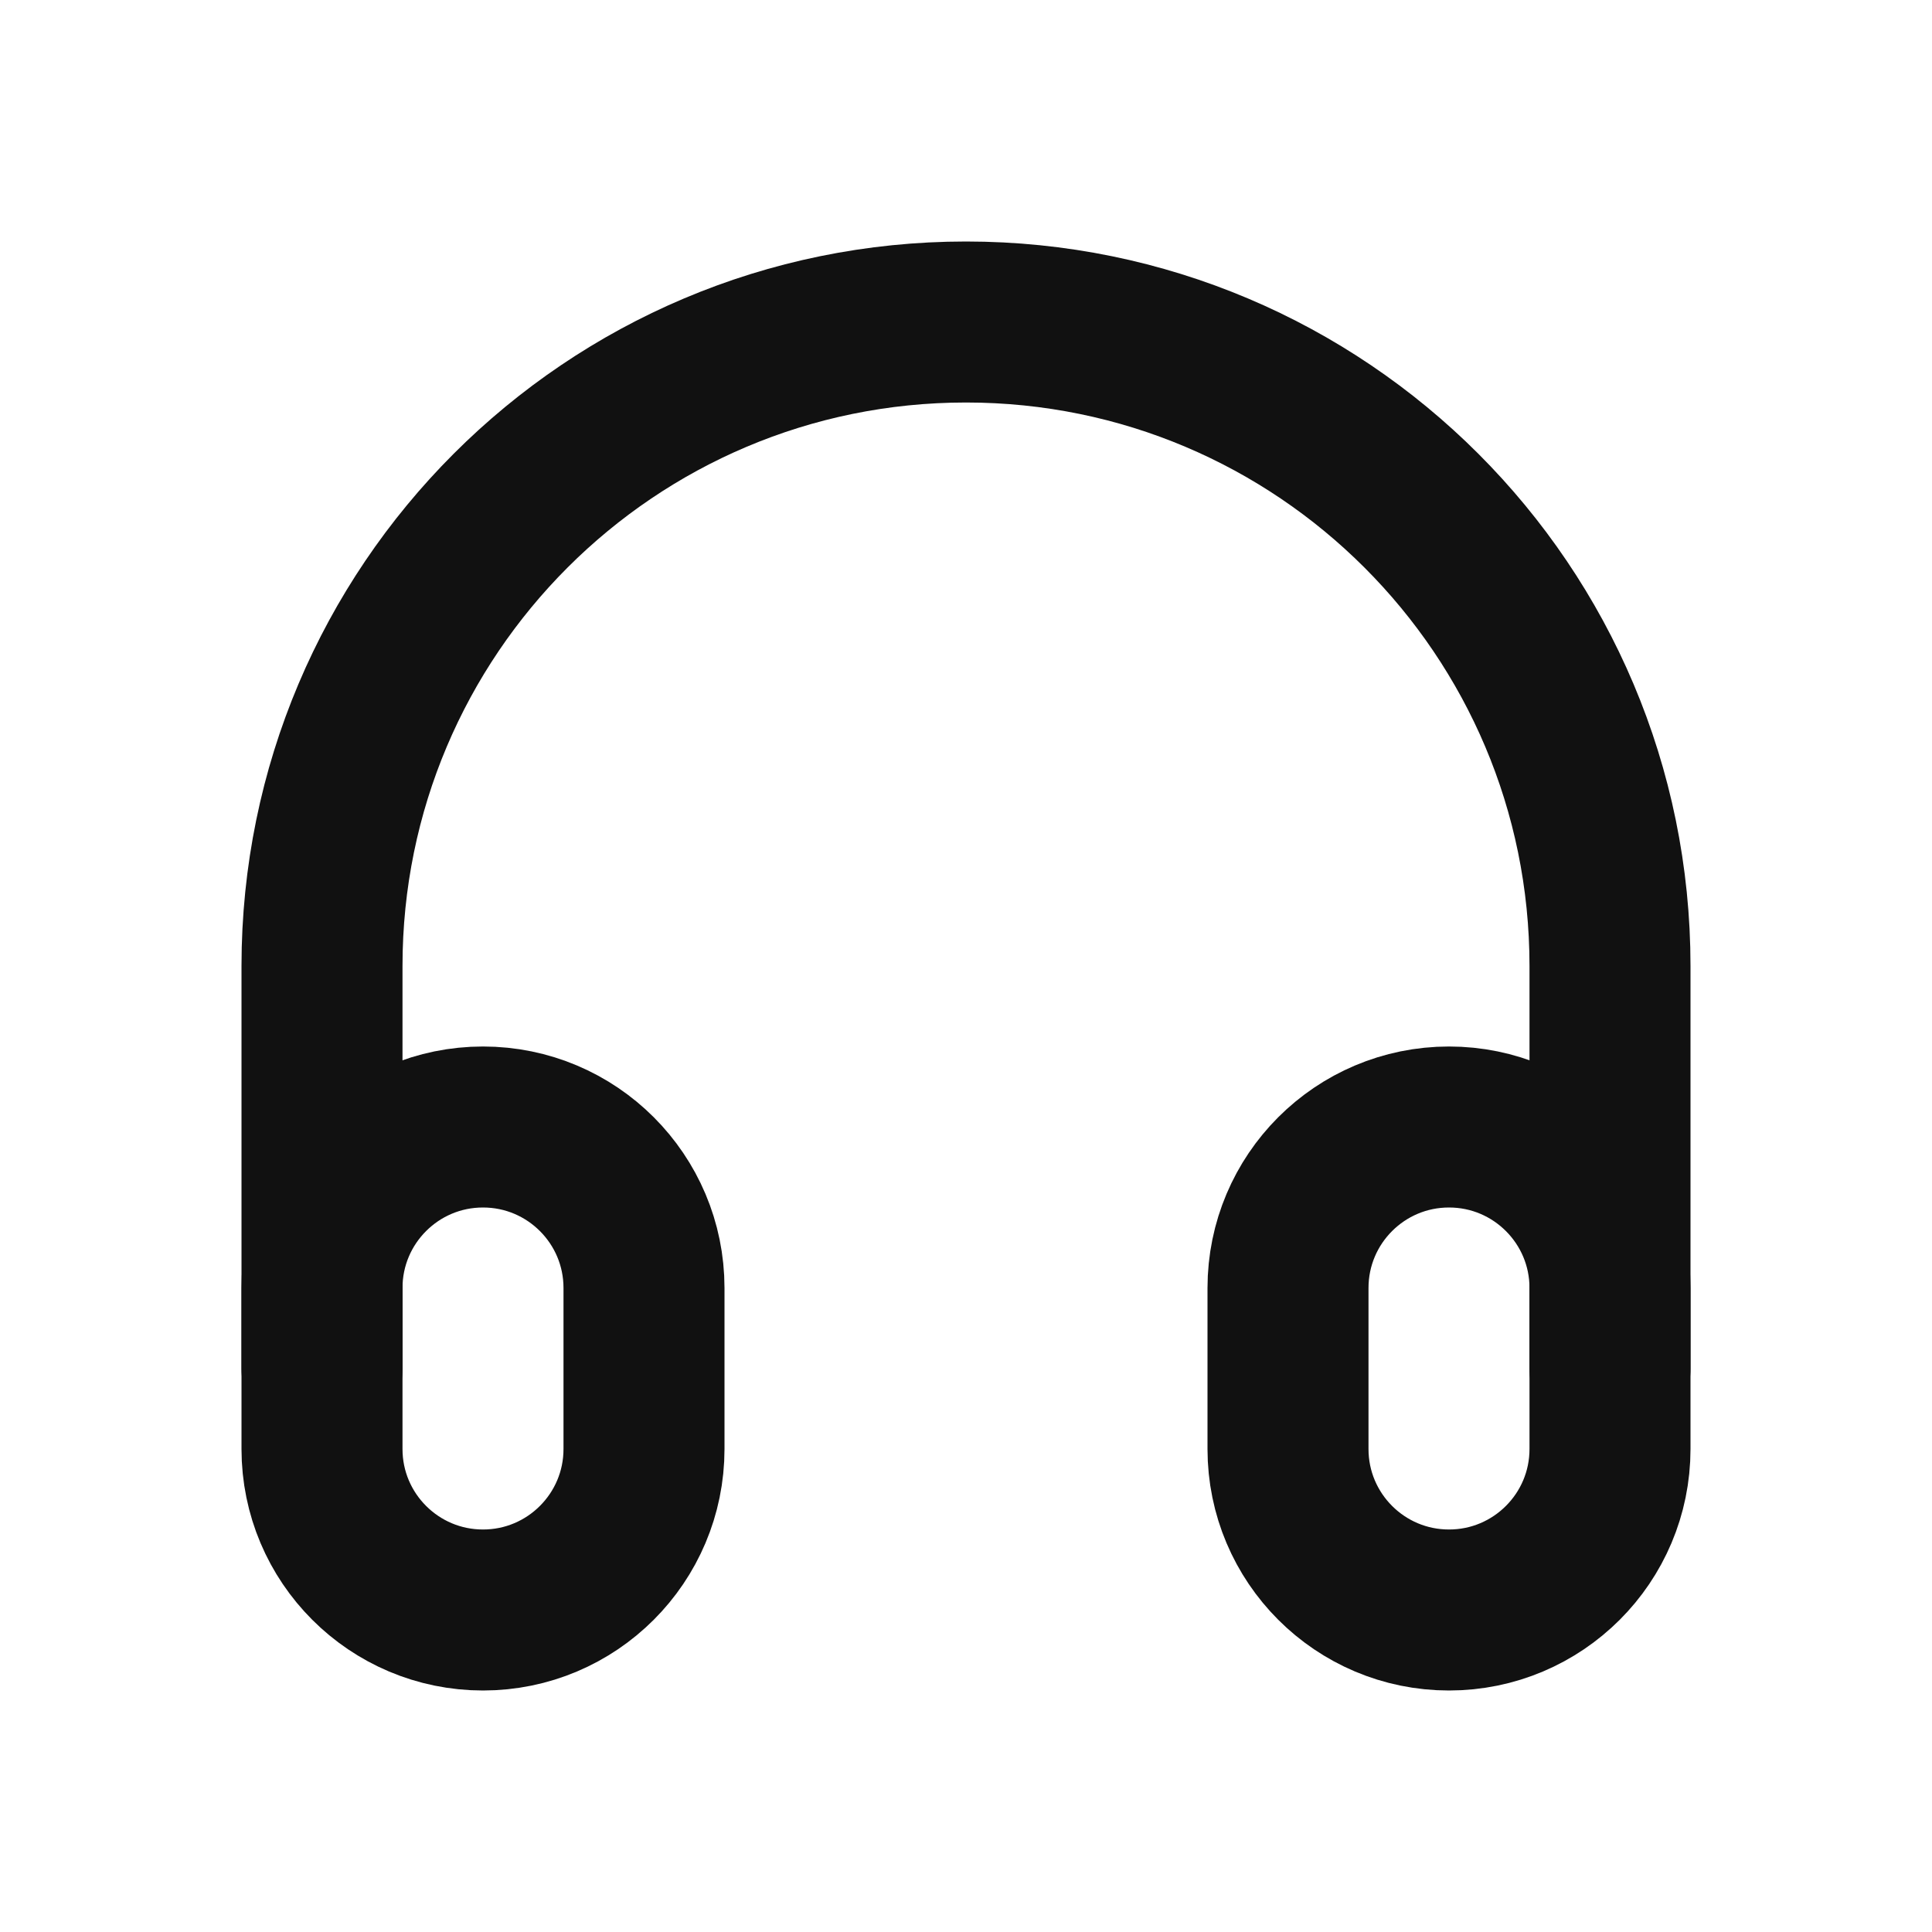
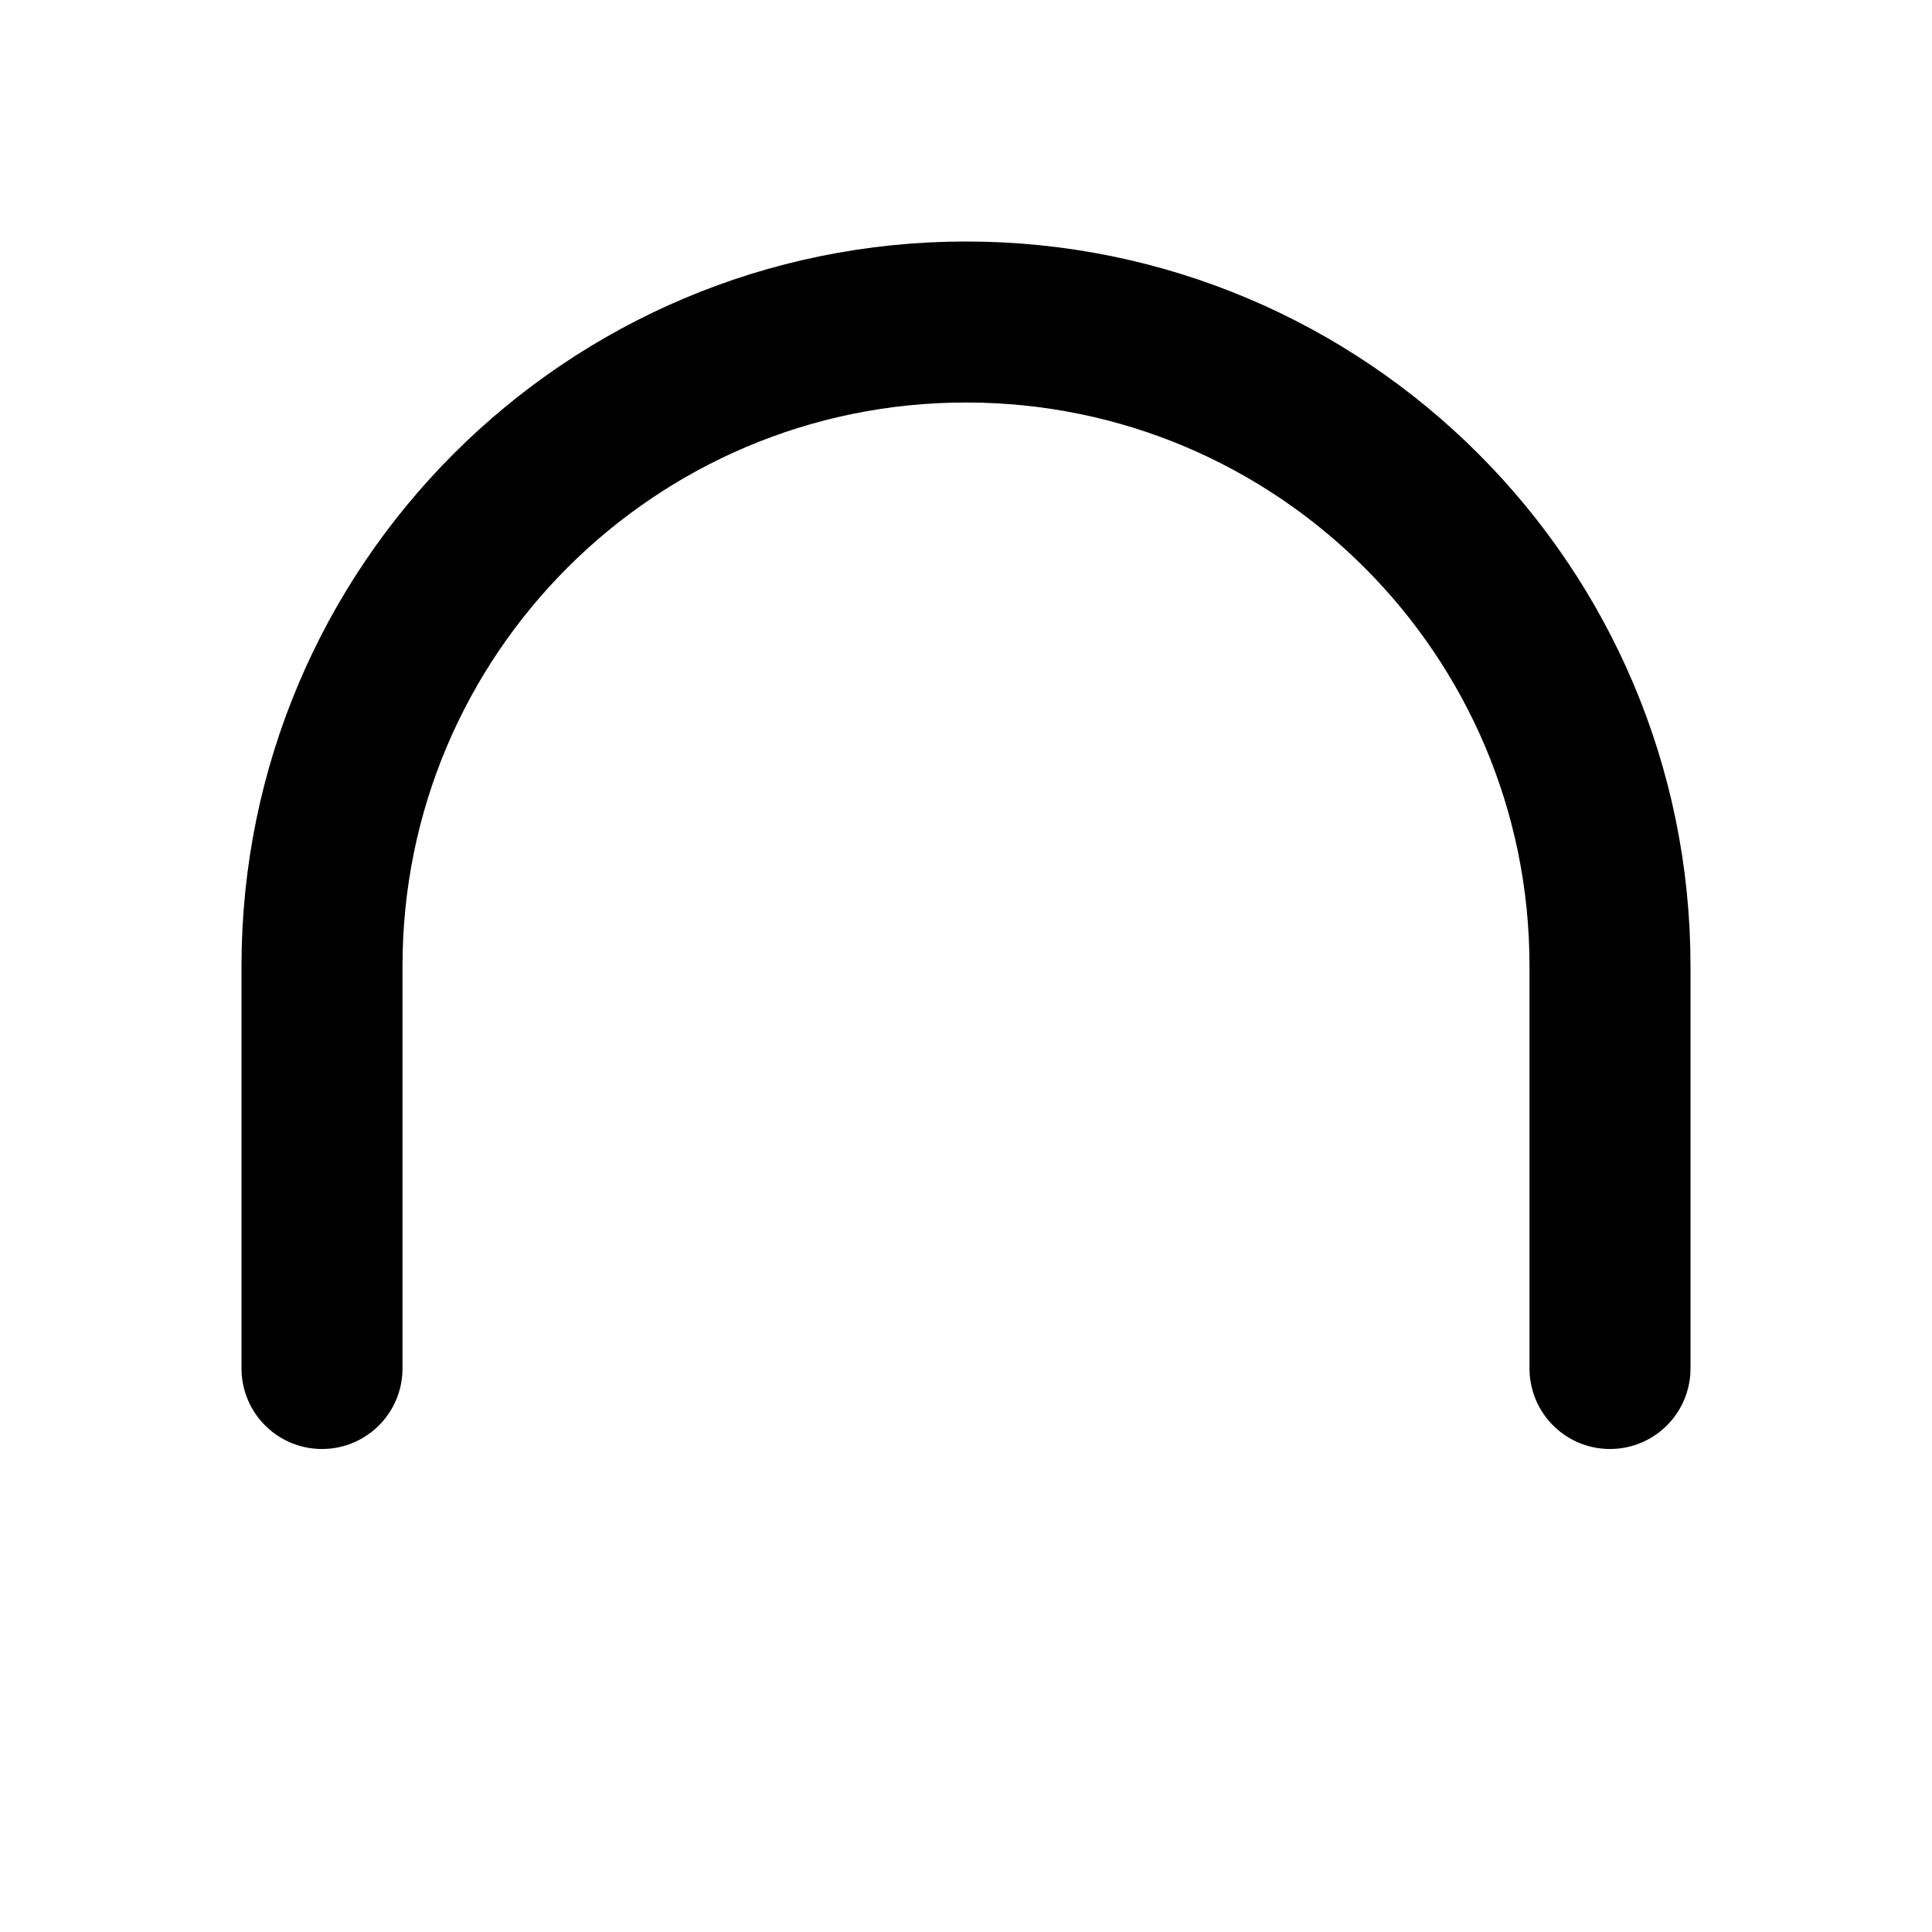
- <svg xmlns="http://www.w3.org/2000/svg" width="24" height="24" viewBox="0 0 24 24" fill="none">
-   <path d="M4 17V12C4 7.582 7.582 4 12 4V4C16.418 4 20 7.582 20 12V17" stroke="#111111" stroke-width="2" stroke-linecap="round" stroke-linejoin="round" />
-   <rect x="4" y="14" width="4" height="6" rx="2" stroke="#111111" stroke-width="2" />
-   <rect x="16" y="14" width="4" height="6" rx="2" stroke="#111111" stroke-width="2" />
+ <svg xmlns="http://www.w3.org/2000/svg" viewBox="0 0 24 24" fill="none">
+   <path d="M4 17V12C4 7.582 7.582 4 12 4V4C16.418 4 20 7.582 20 12V17" stroke="currentColor" stroke-width="2" stroke-linecap="round" stroke-linejoin="round" />
+   <rect x="4" y="14" rx="2" stroke="currentColor" stroke-width="2" />
+   <rect x="16" y="14" rx="2" stroke="currentColor" stroke-width="2" />
</svg>
